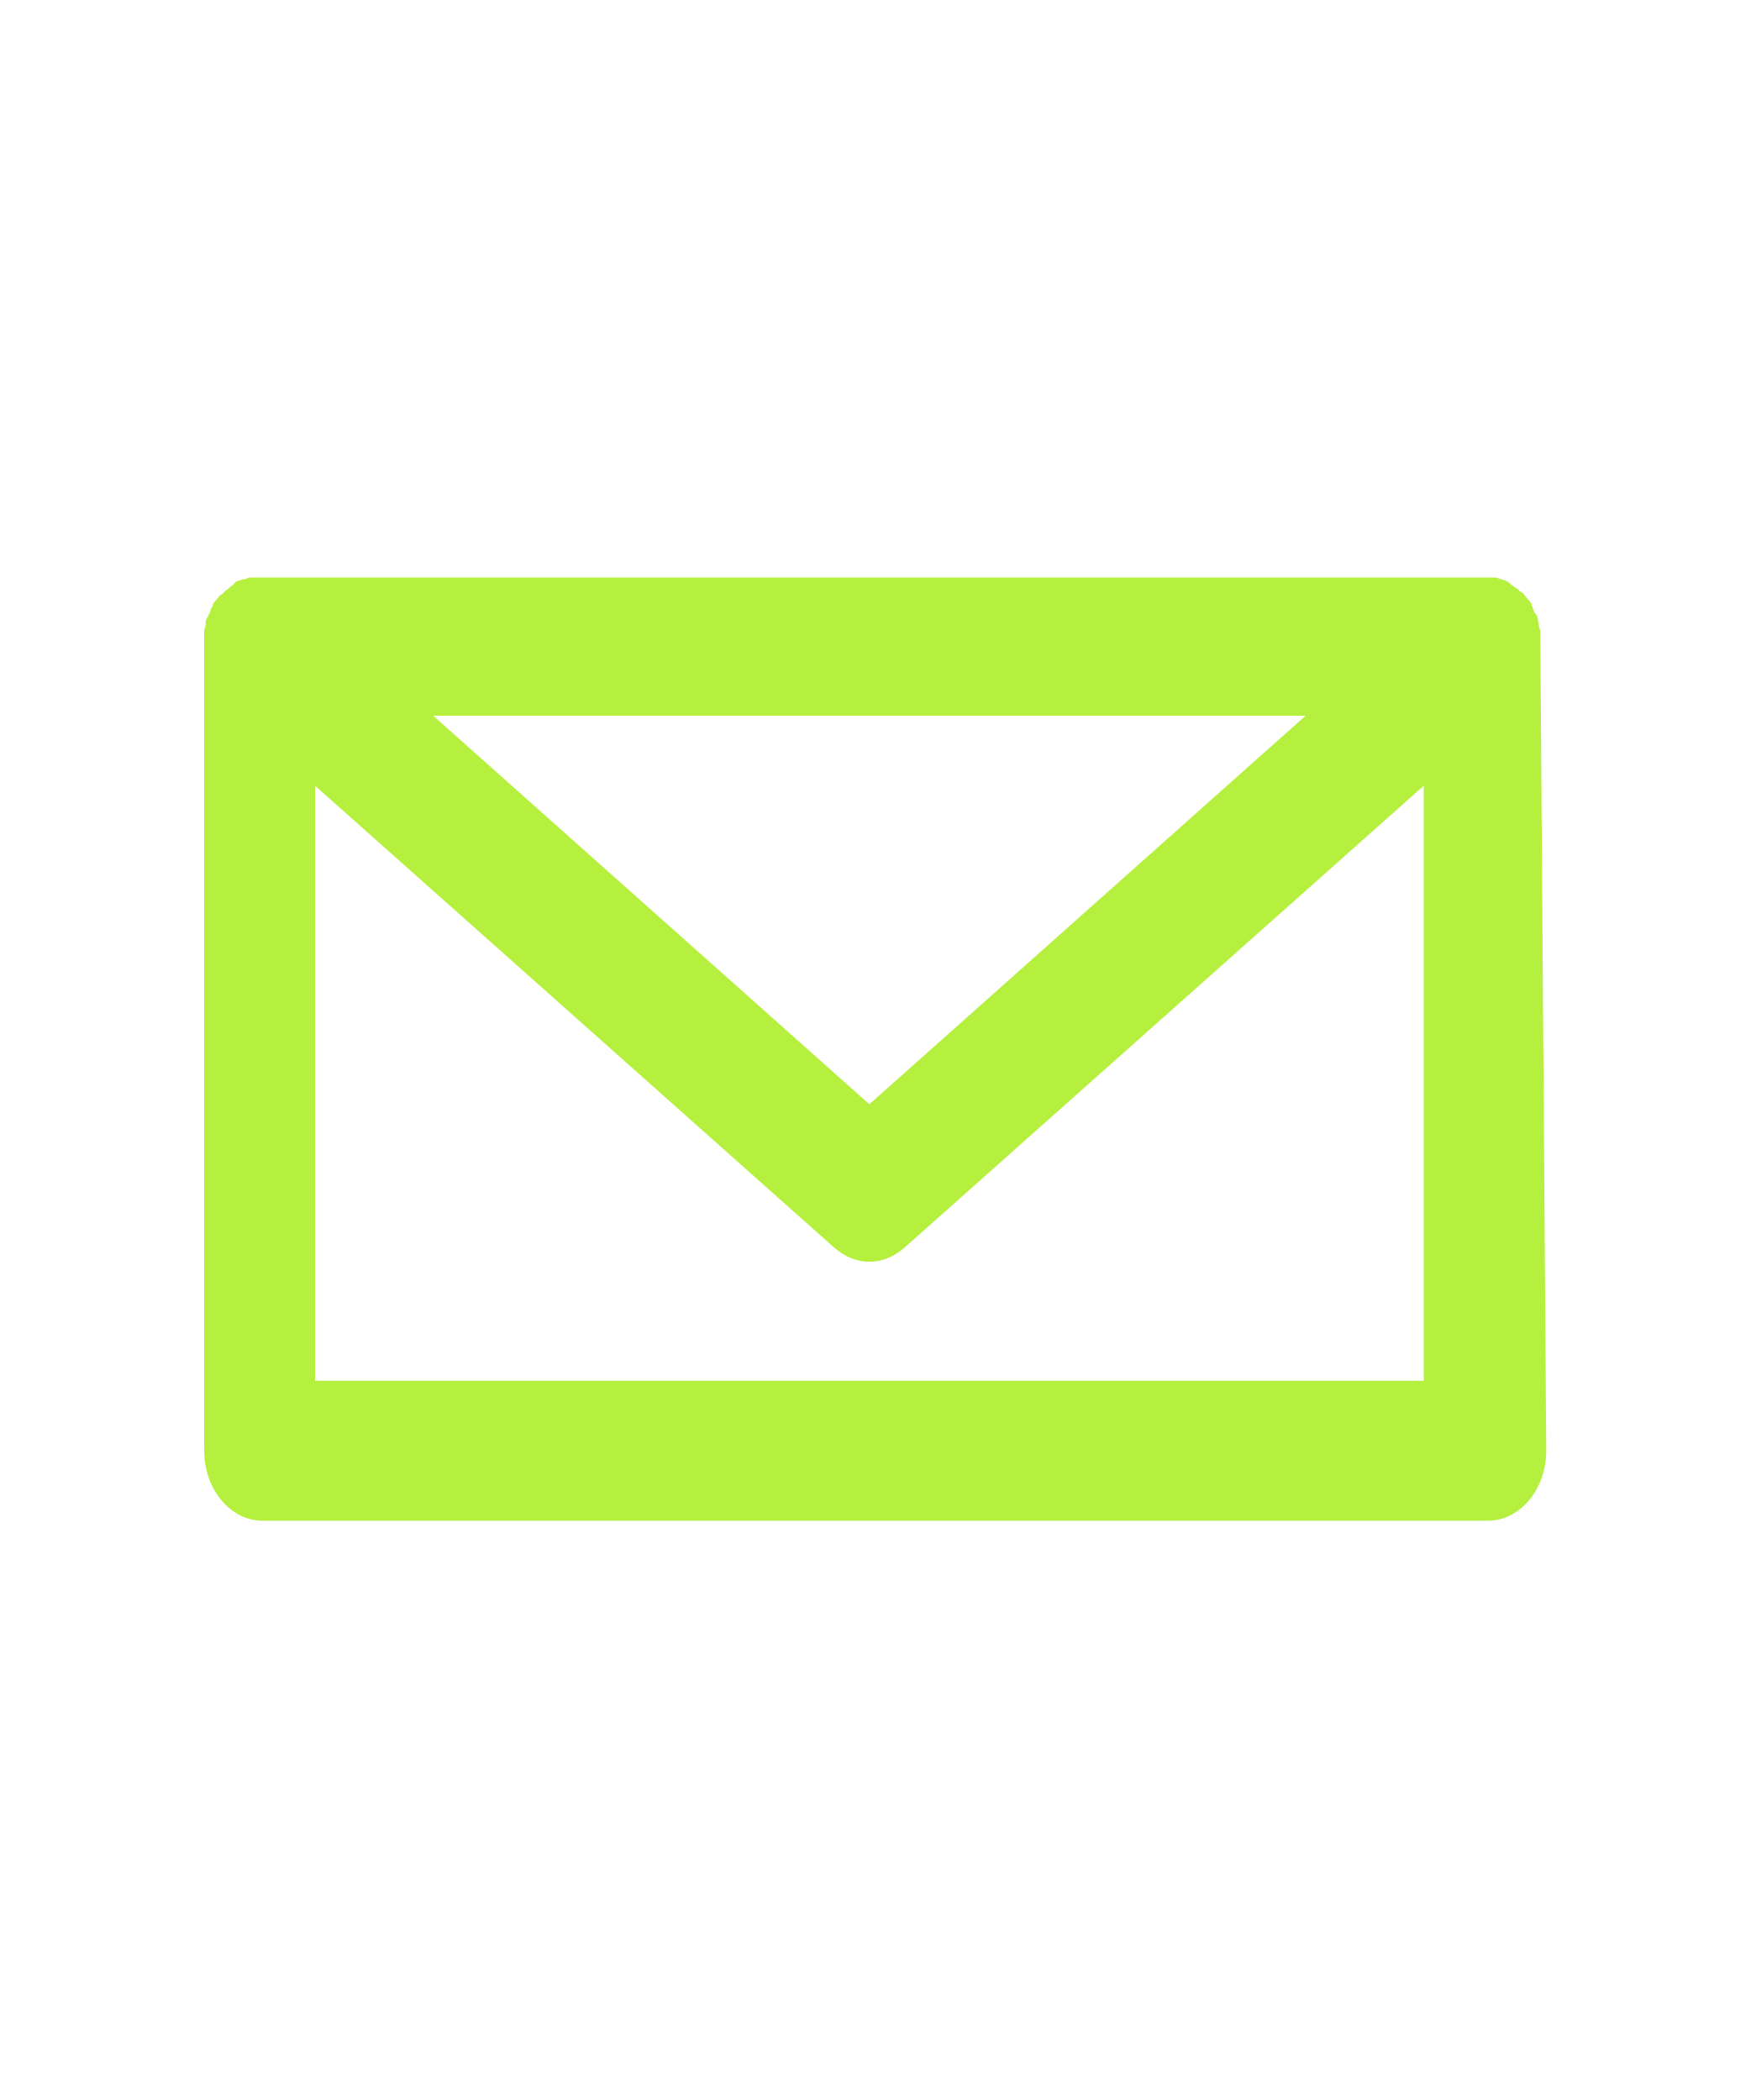
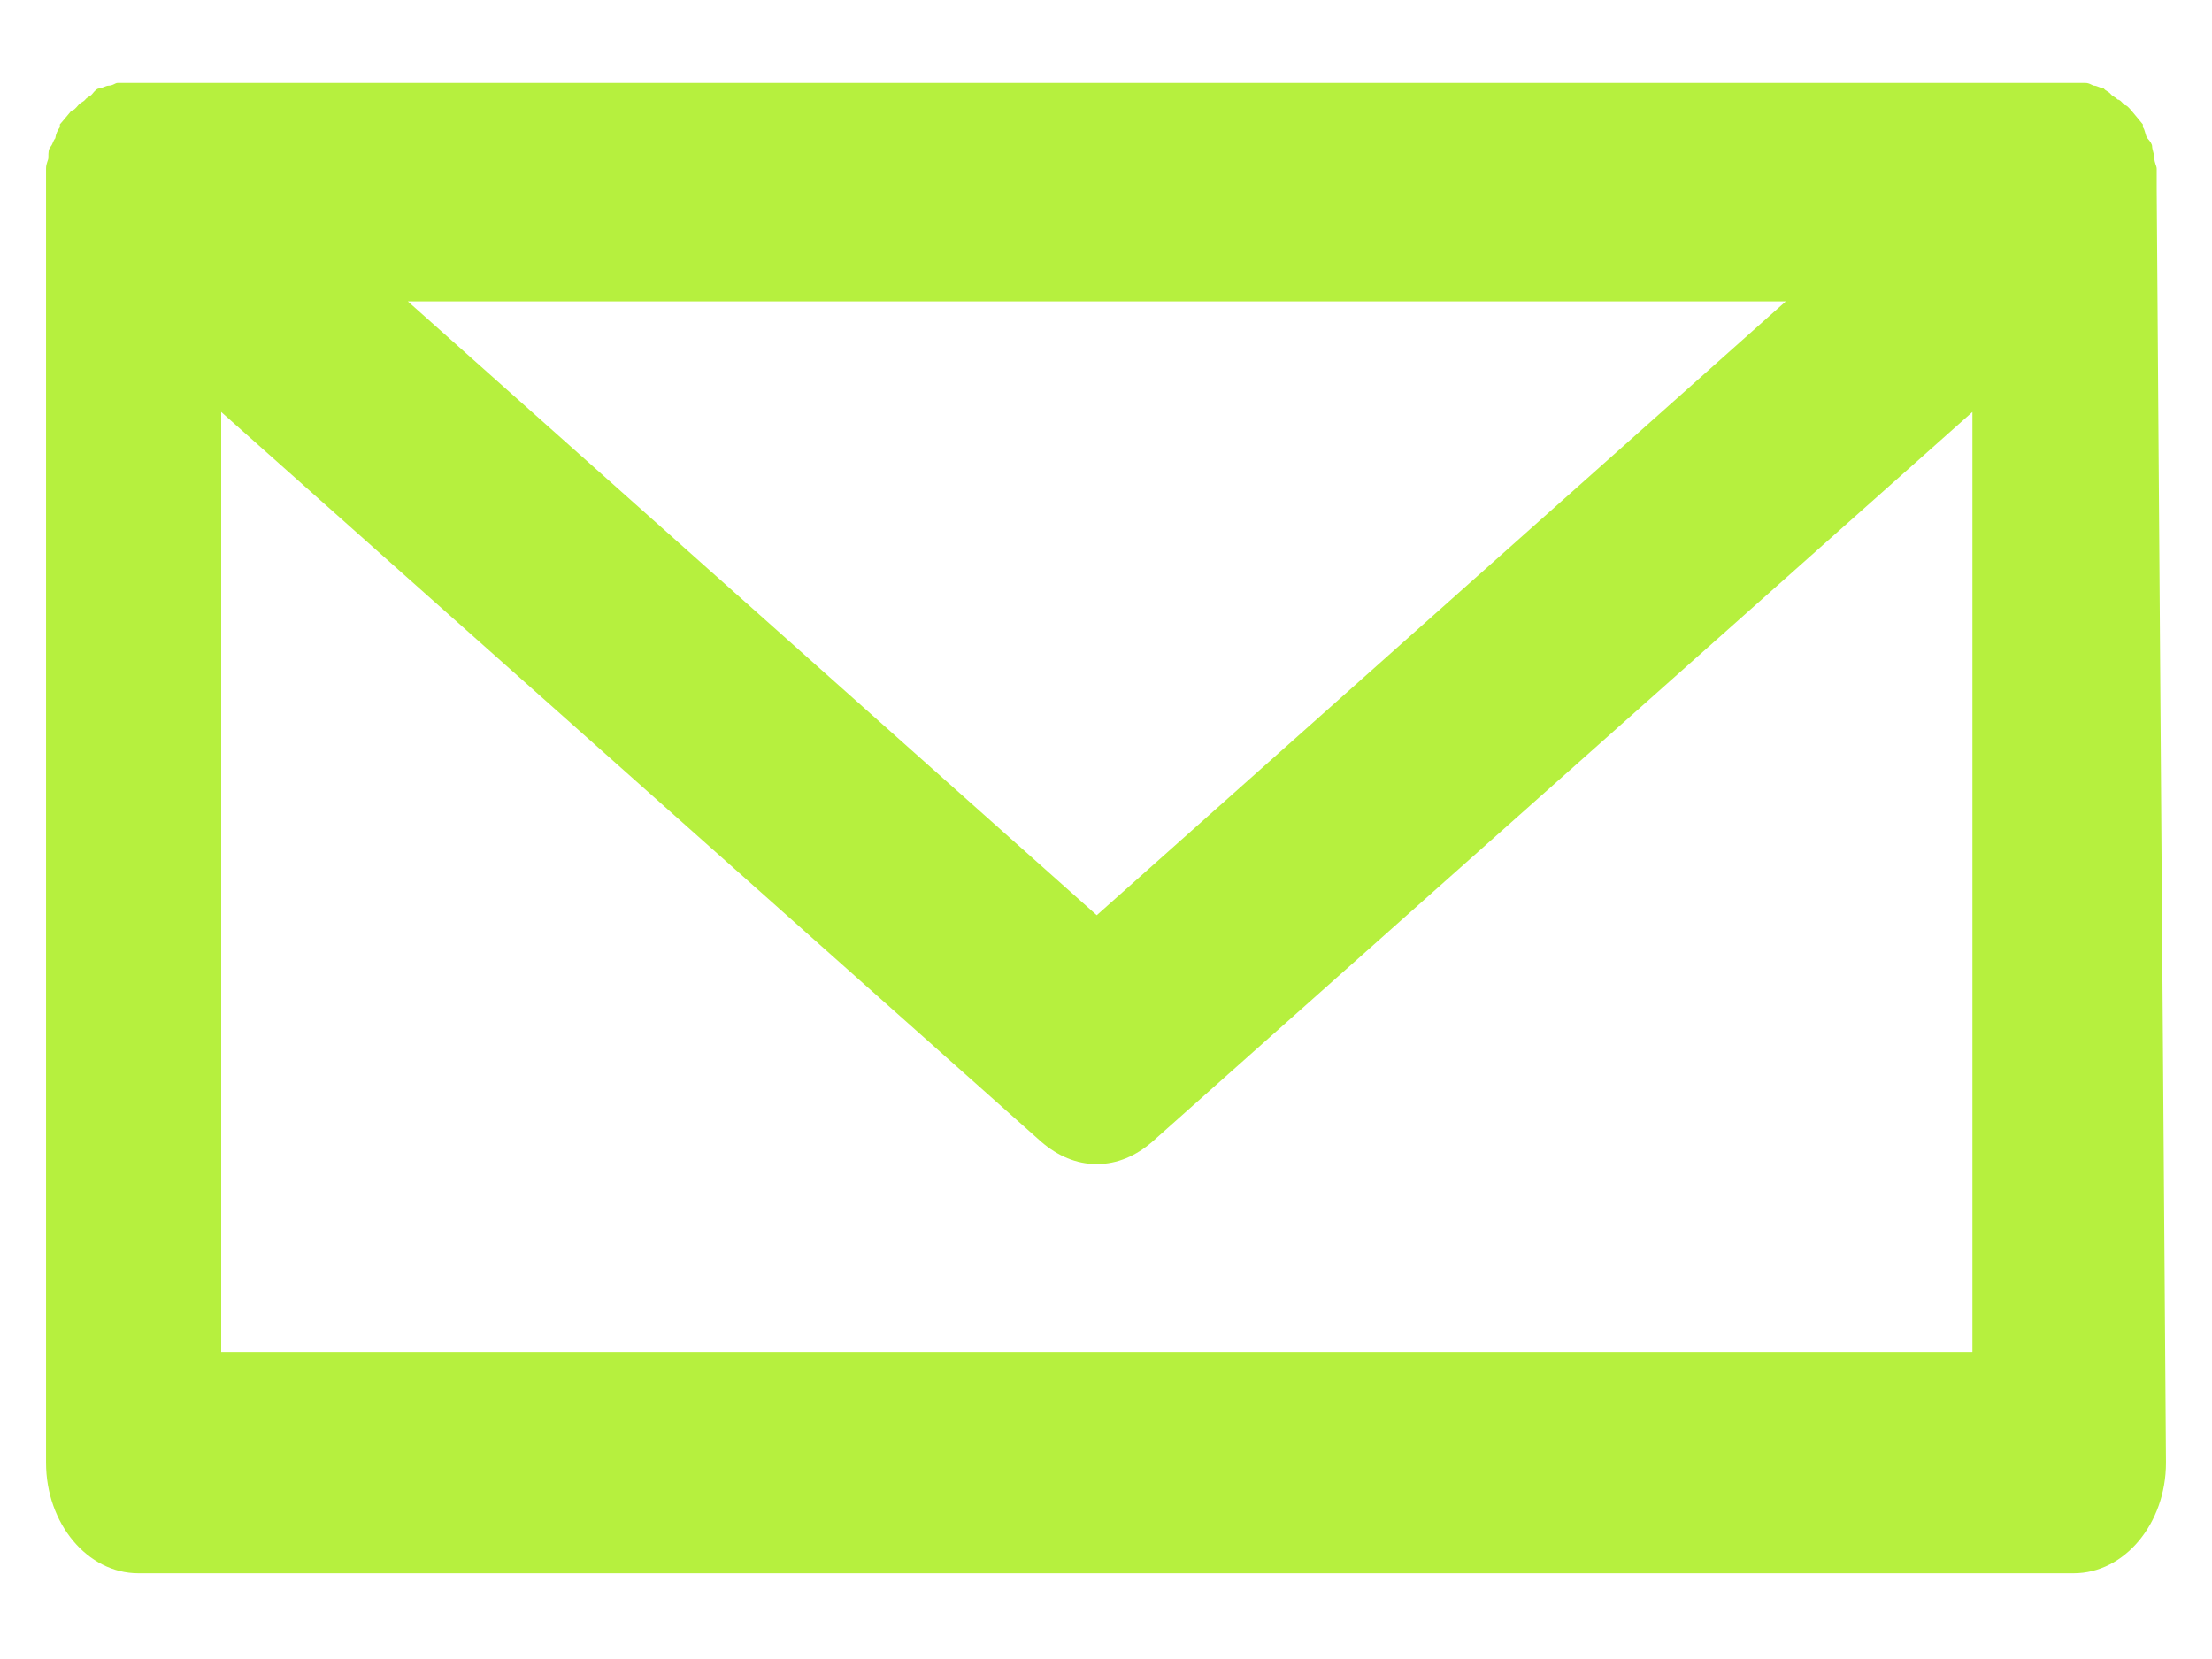
- <svg xmlns="http://www.w3.org/2000/svg" width="20" height="24" fill="none">
-   <path d="M17.6 7.36v-.08-.06c0-.02-.017-.04-.017-.08 0-.02-.016-.06-.016-.08 0-.02-.017-.04-.034-.06-.016-.02-.016-.06-.033-.08V6.9l-.033-.04-.05-.06c-.017-.02-.034-.04-.05-.04-.017-.02-.034-.04-.05-.04-.017-.02-.034-.02-.05-.04-.017-.02-.034-.02-.05-.04-.017 0-.05-.02-.067-.02s-.033-.02-.067-.02H2.85c-.017 0-.033.02-.067.02-.016 0-.05.02-.066.02-.017 0-.034.02-.05.04-.017.02-.034.02-.05.04-.017.02-.034.02-.05.04-.017.02-.034.04-.05.04l-.05.06-.034.04v.02A.165.165 0 0 0 2.4 7c-.017.02-.017.04-.033.06-.017.02-.017.04-.017.08 0 .02-.017.04-.017.08v9.36c0 .44.3.8.667.8h14c.367 0 .667-.36.667-.8L17.6 7.36c0 .02 0 0 0 0zm-2.683.82l-4.984 4.44L4.95 8.18h9.967zM3.6 15.78v-6.8l5.933 5.28c.117.1.25.16.4.16.15 0 .284-.06.4-.16l5.934-5.28v6.8H3.6z" fill="#B6F03E" />
+ <svg xmlns="http://www.w3.org/2000/svg" width="16" height="12" fill="none">
+   <path d="M15.6 1.36v-.08-.06c0-.02-.017-.04-.017-.08 0-.02-.016-.06-.016-.08 0-.02-.017-.04-.034-.06-.016-.02-.016-.06-.033-.08V.9l-.033-.04-.05-.06c-.017-.02-.034-.04-.05-.04-.017-.02-.034-.04-.05-.04-.017-.02-.034-.02-.05-.04-.017-.02-.034-.02-.05-.04-.017 0-.05-.02-.067-.02S15.117.6 15.083.6H.85C.833.6.817.62.783.62.767.62.733.64.717.64.7.64.683.66.667.68.65.7.633.7.617.72.6.74.583.74.567.76.55.78.533.8.517.8l-.05.06L.433.9v.02A.165.165 0 0 0 .4 1c-.017.02-.017.04-.033.06-.017.02-.017.04-.017.08 0 .02-.017.04-.017.08v9.36c0 .44.3.8.667.8h14c.367 0 .667-.36.667-.8L15.6 1.36c0 .02 0 0 0 0zm-2.683.82L7.933 6.62 2.95 2.18h9.967zM1.6 9.78v-6.8l5.933 5.28c.117.1.25.16.4.16.15 0 .284-.06.4-.16l5.934-5.28v6.8H1.6z" fill="#B6F03E" />
</svg>
